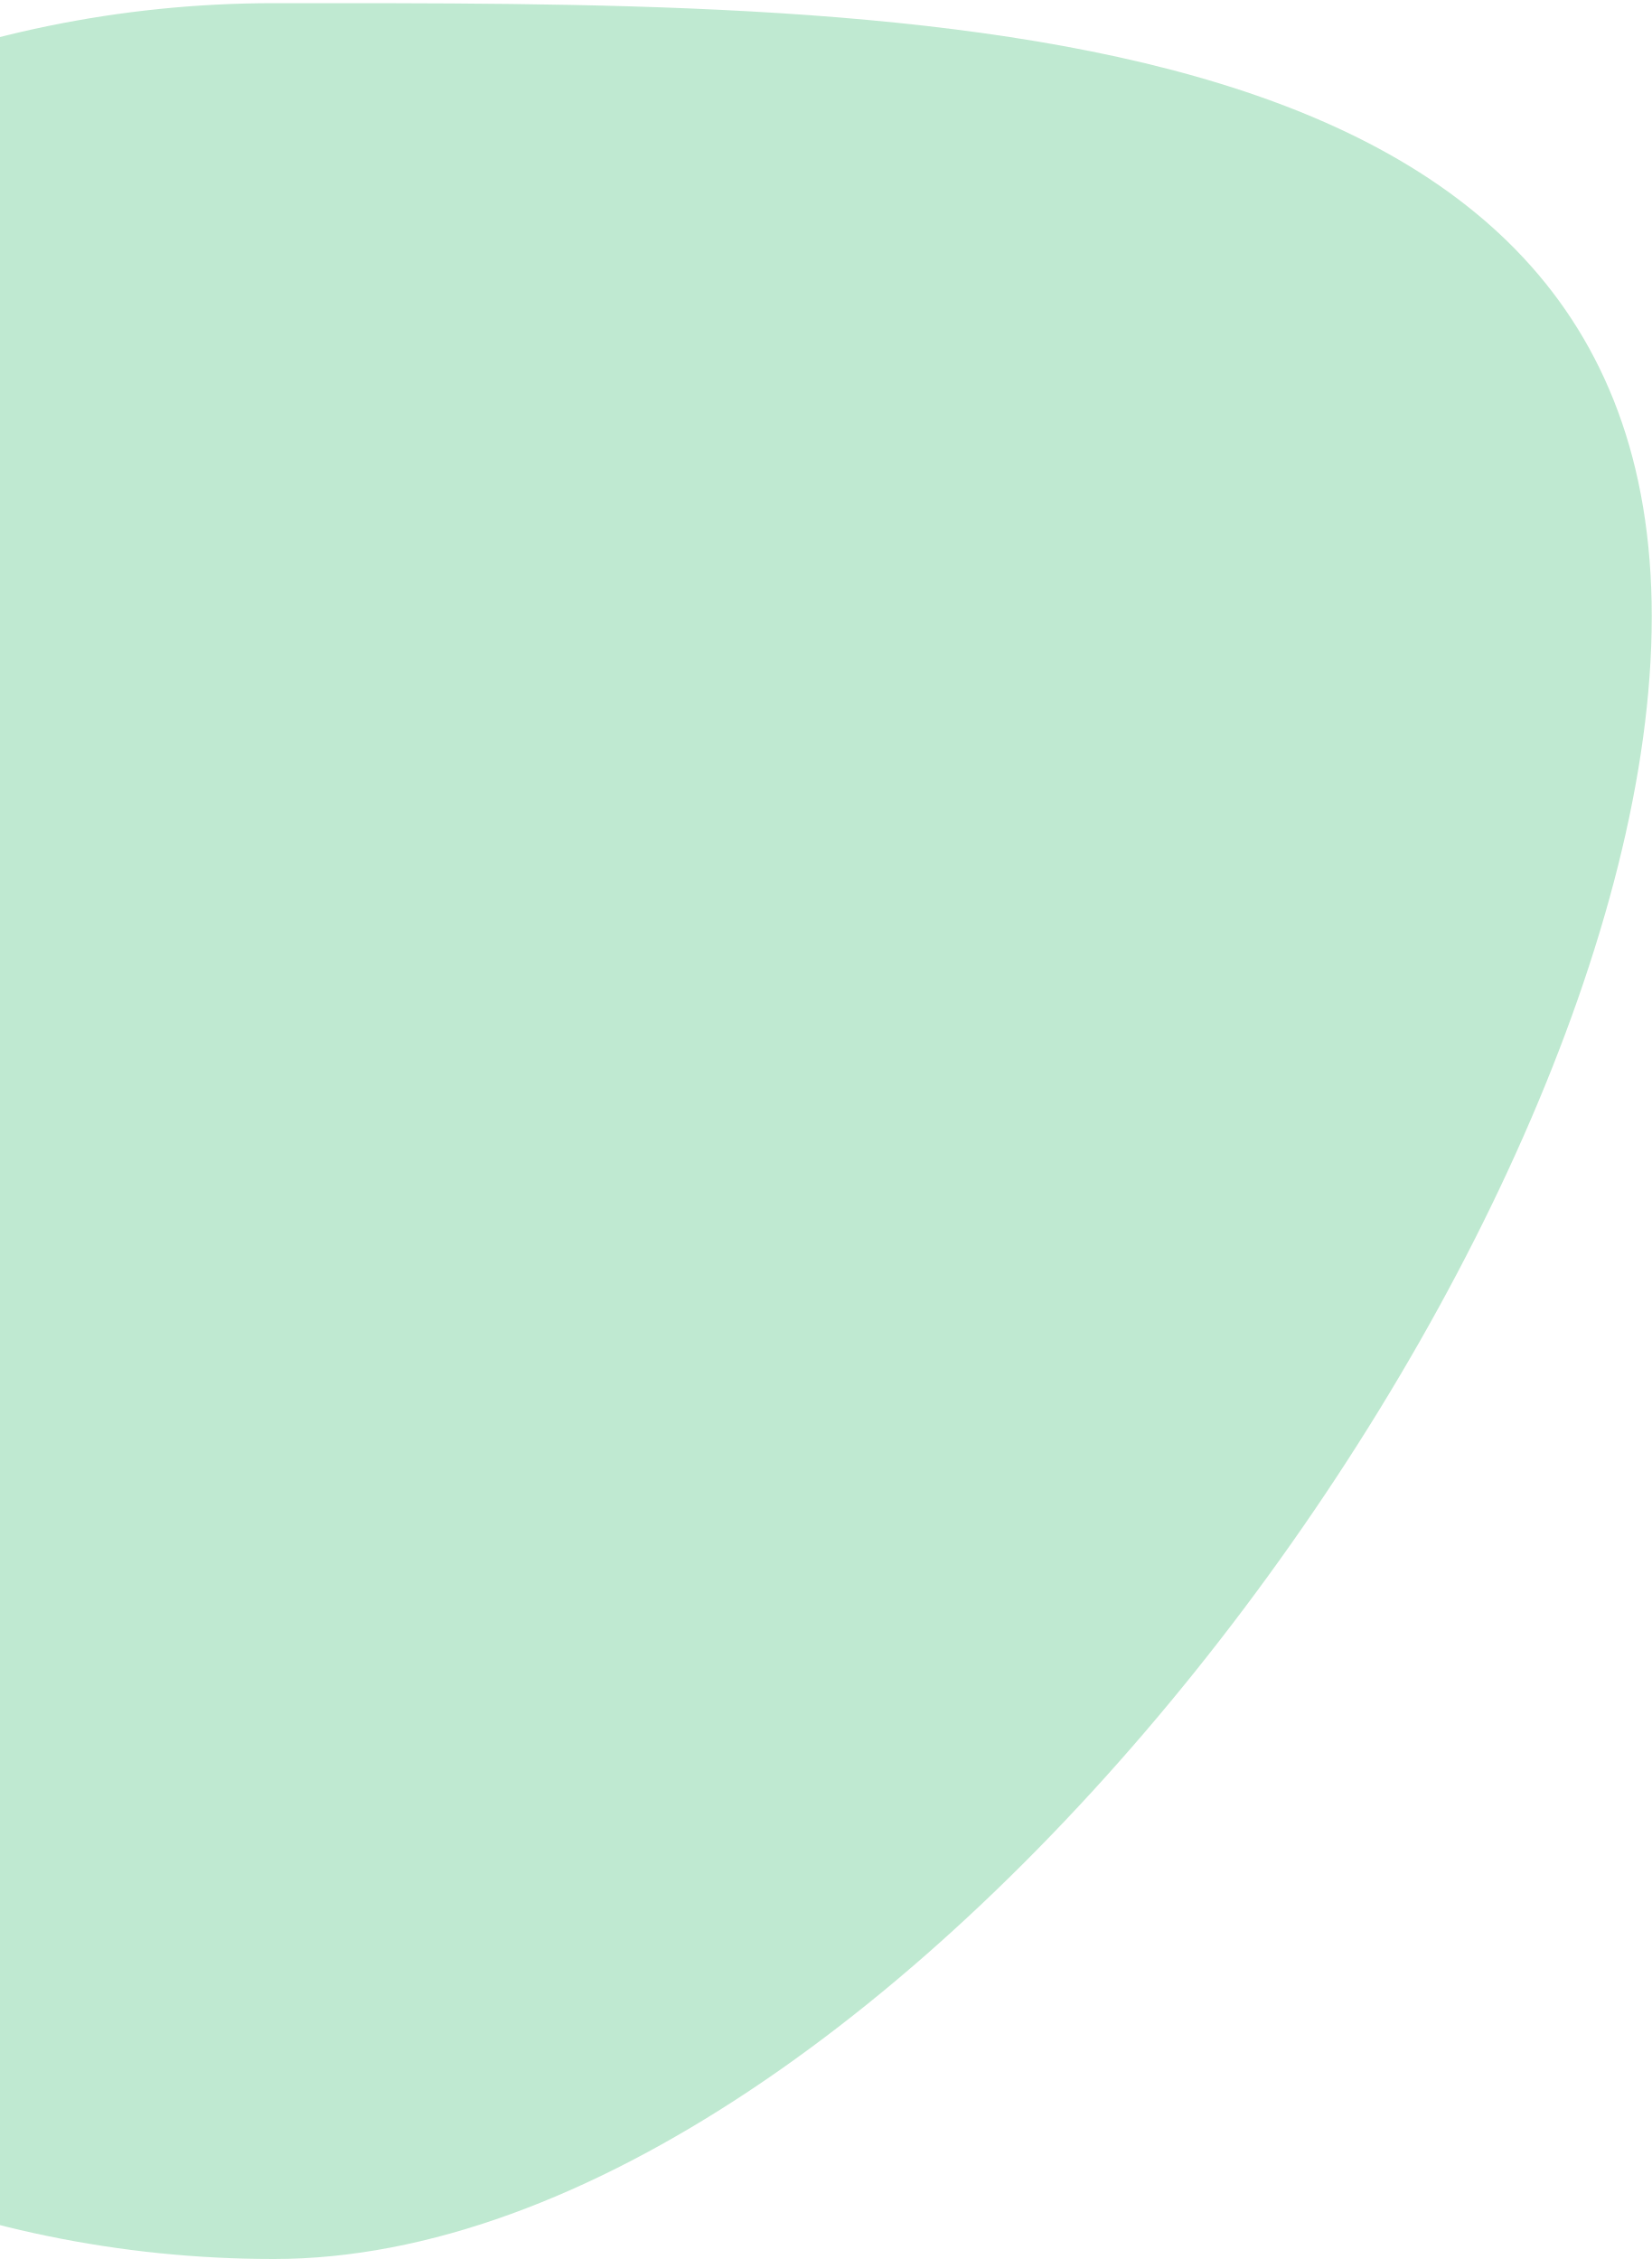
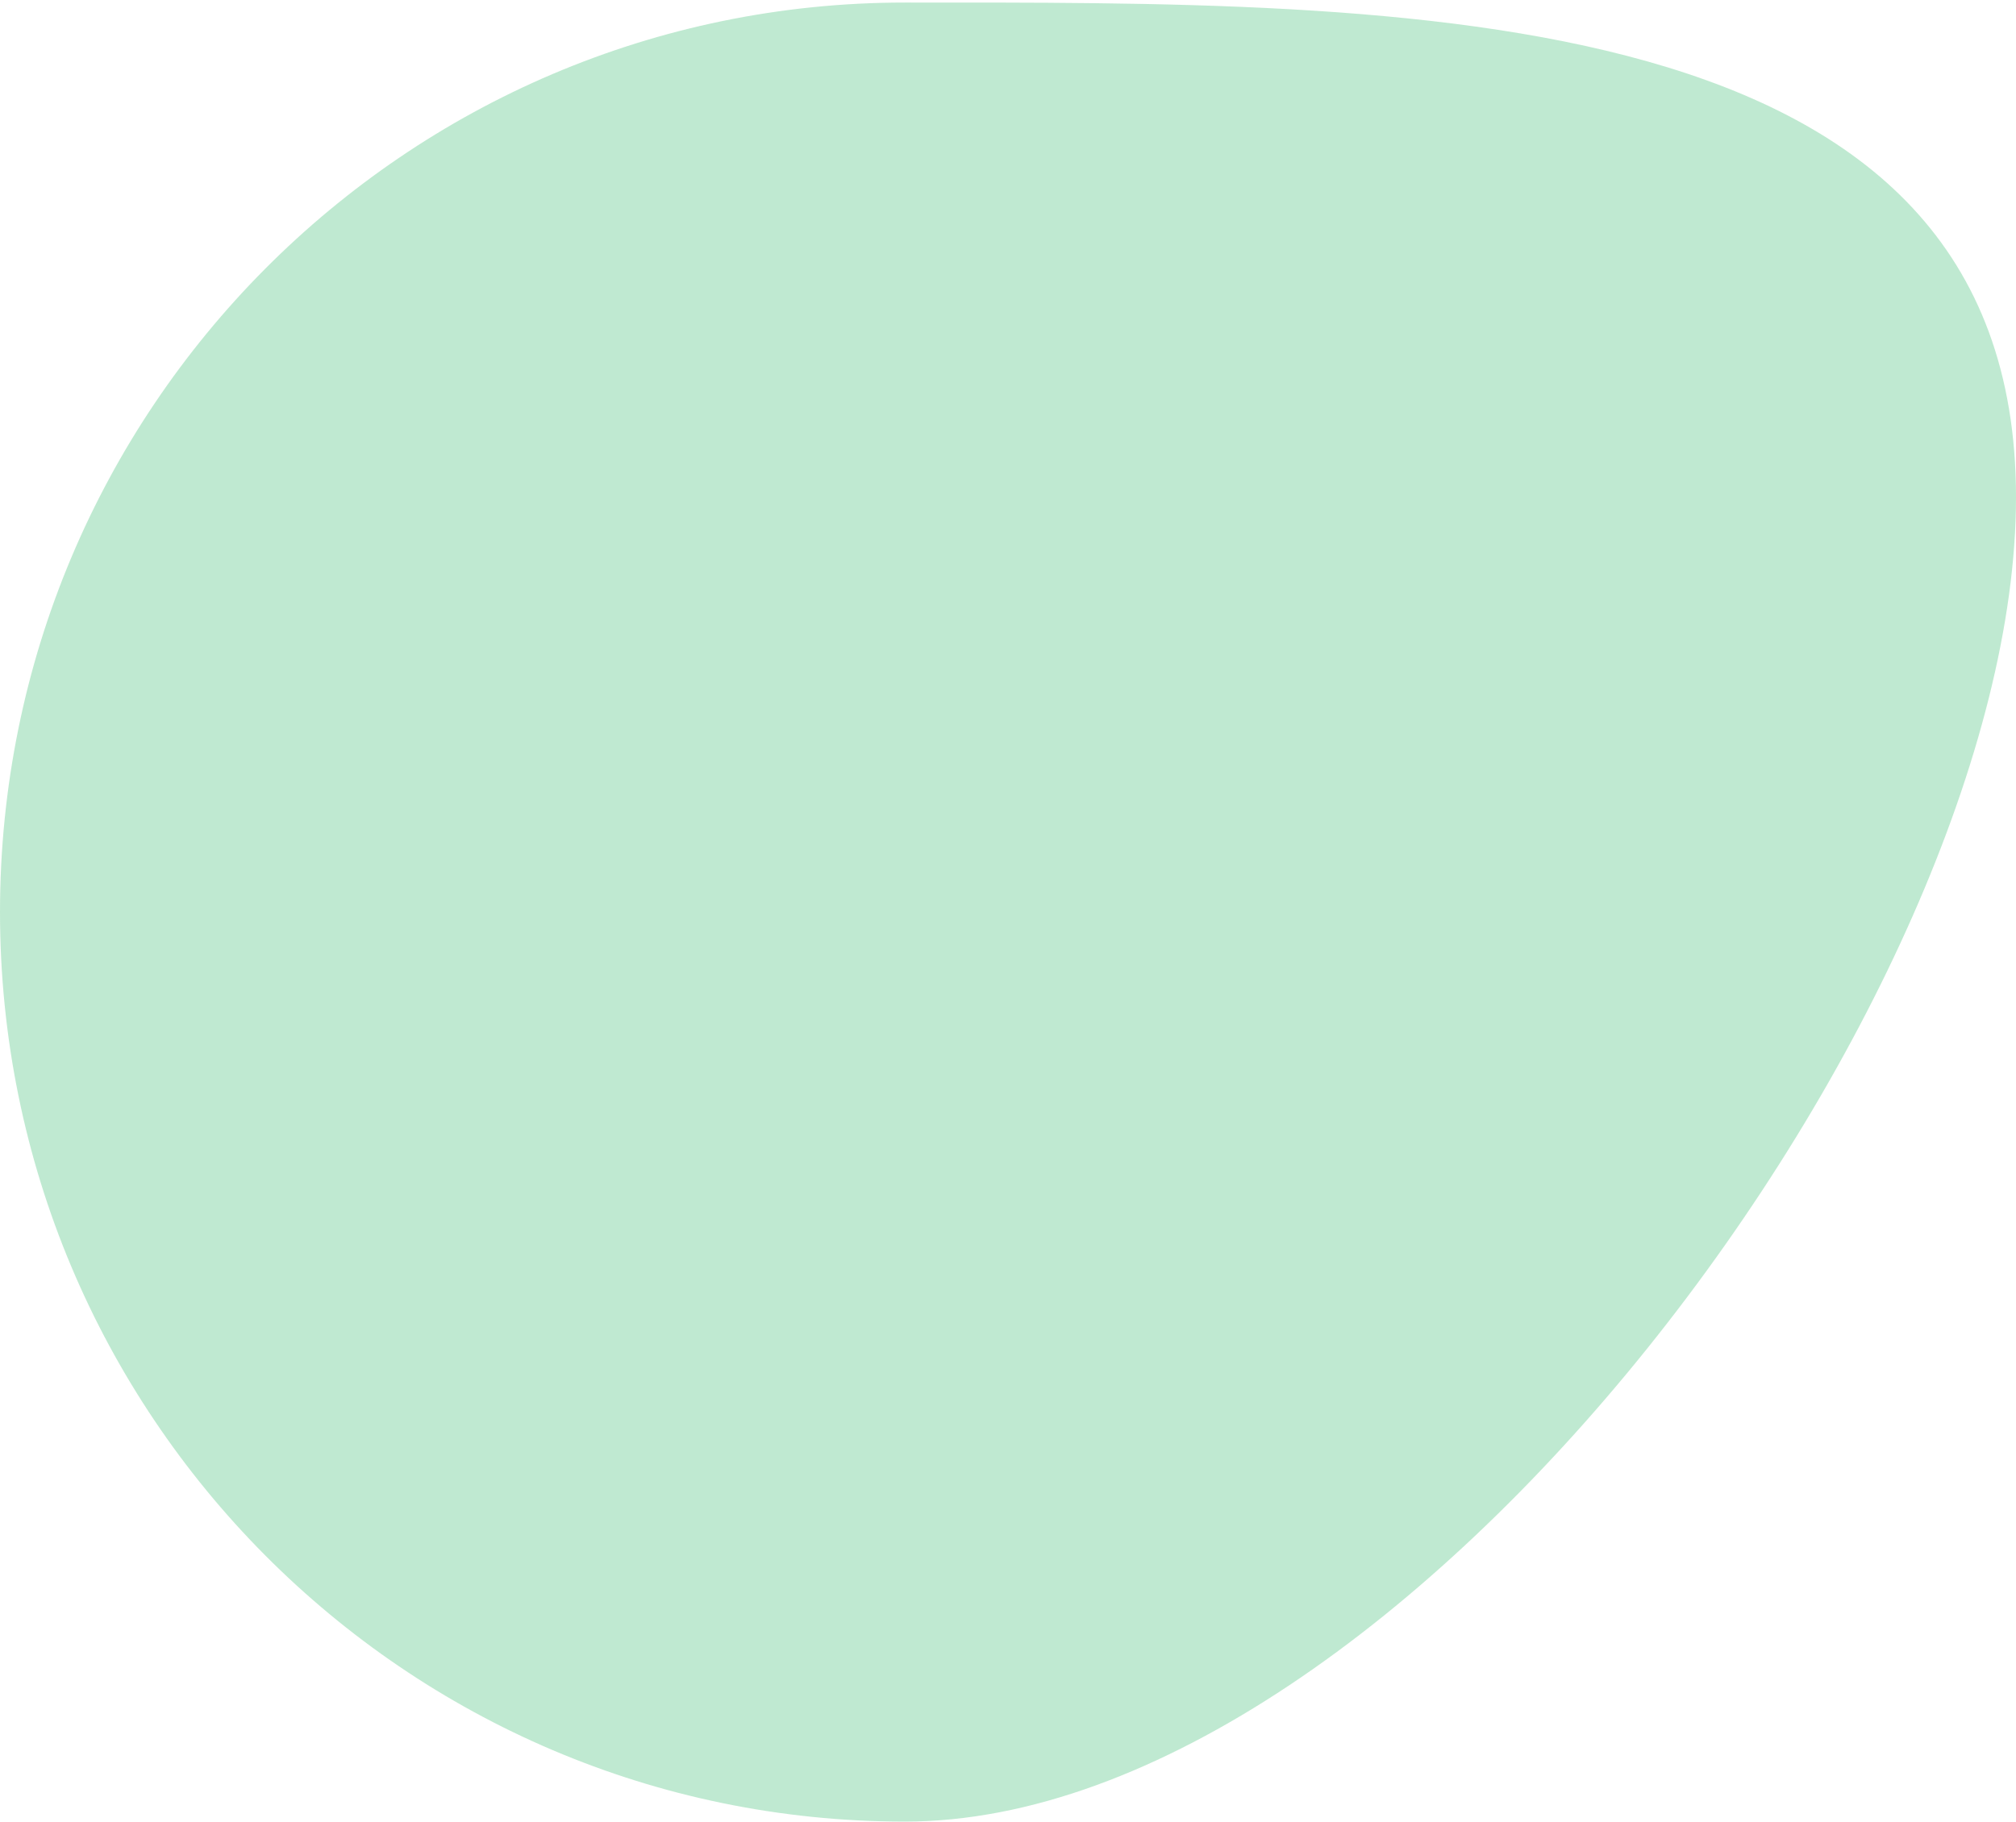
- <svg xmlns="http://www.w3.org/2000/svg" width="522" height="714" viewBox="0 0 522 714" fill="none">
-   <path opacity="0.4" d="M522 194.886C522 391.775 282.389 714 86.567 714C-109.255 714 -268 554.39 -268 357.5C-268 160.61 -109.255 1 86.567 1C282.389 1 522 -2.004 522 194.886Z" fill="#60C98B" />
+ <svg xmlns="http://www.w3.org/2000/svg" width="790" height="714" viewBox="0 0 790 714" fill="none">
+   <path opacity="0.4" d="M790 194.886C790 391.775 550.389 714 354.567 714C158.745 714 0 554.39 0 357.5C0 160.61 158.745 1 354.567 1C550.389 1 790 -2.004 790 194.886Z" fill="#60C98B" />
</svg>
